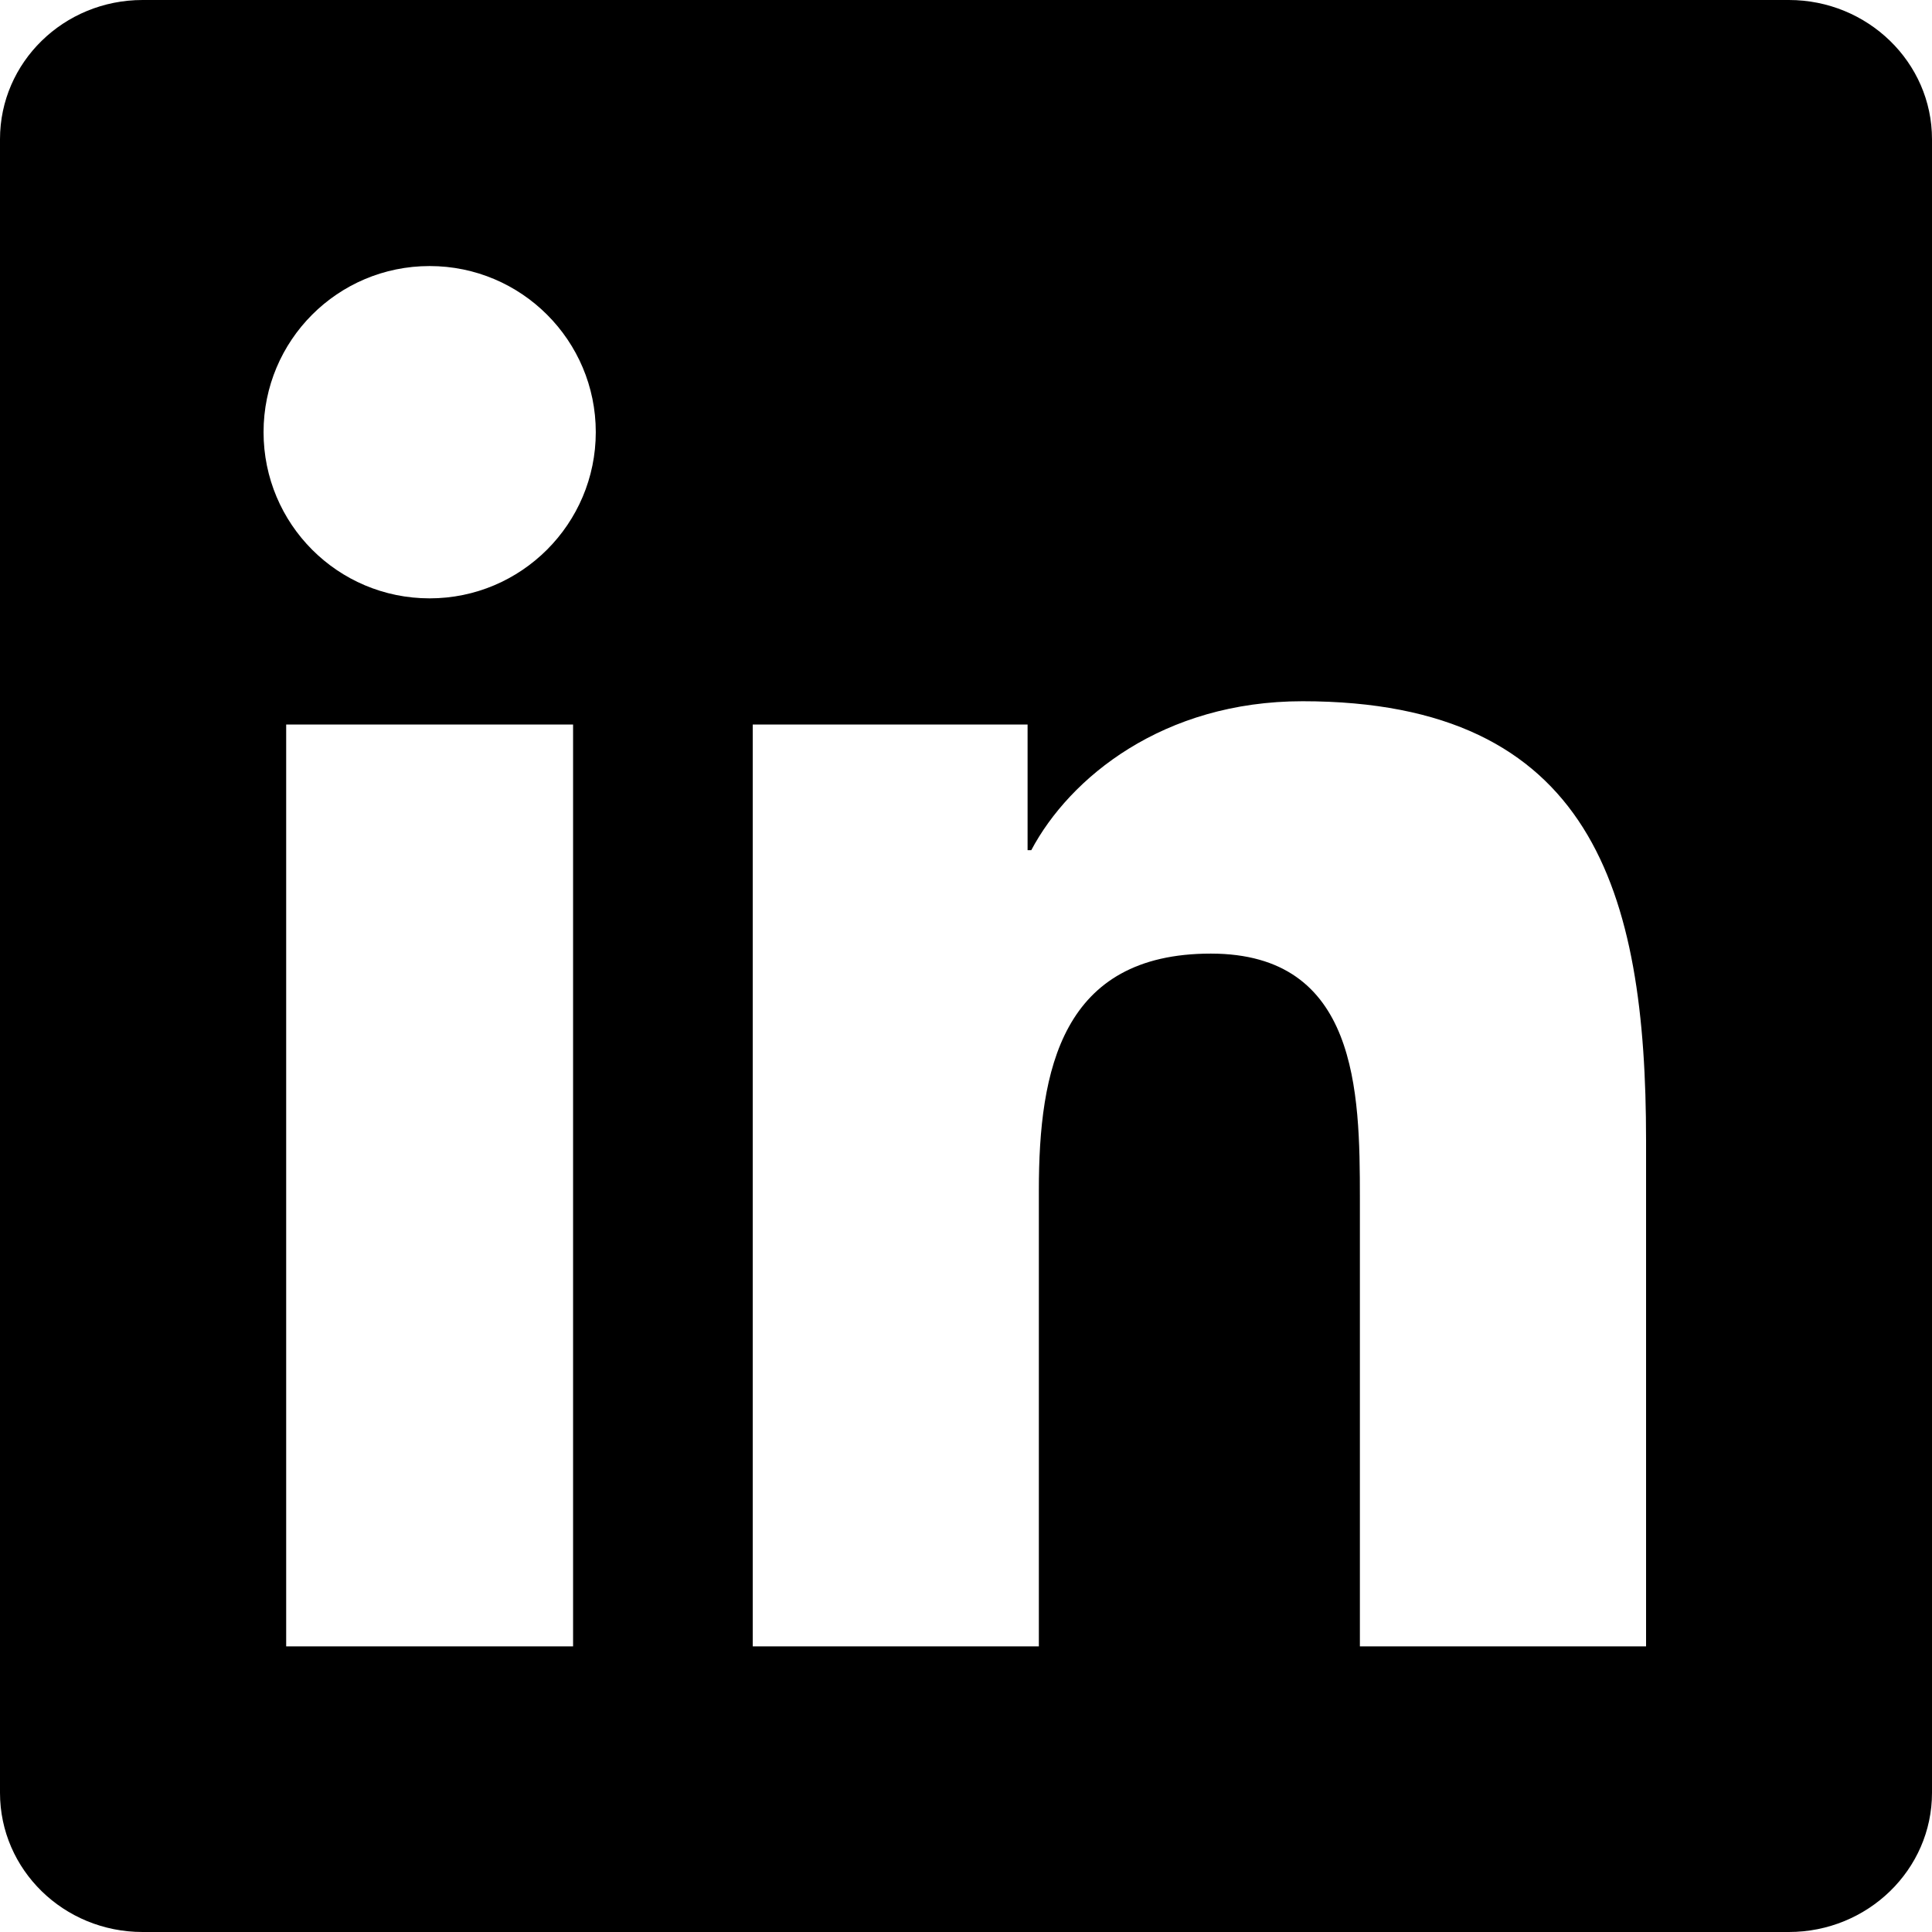
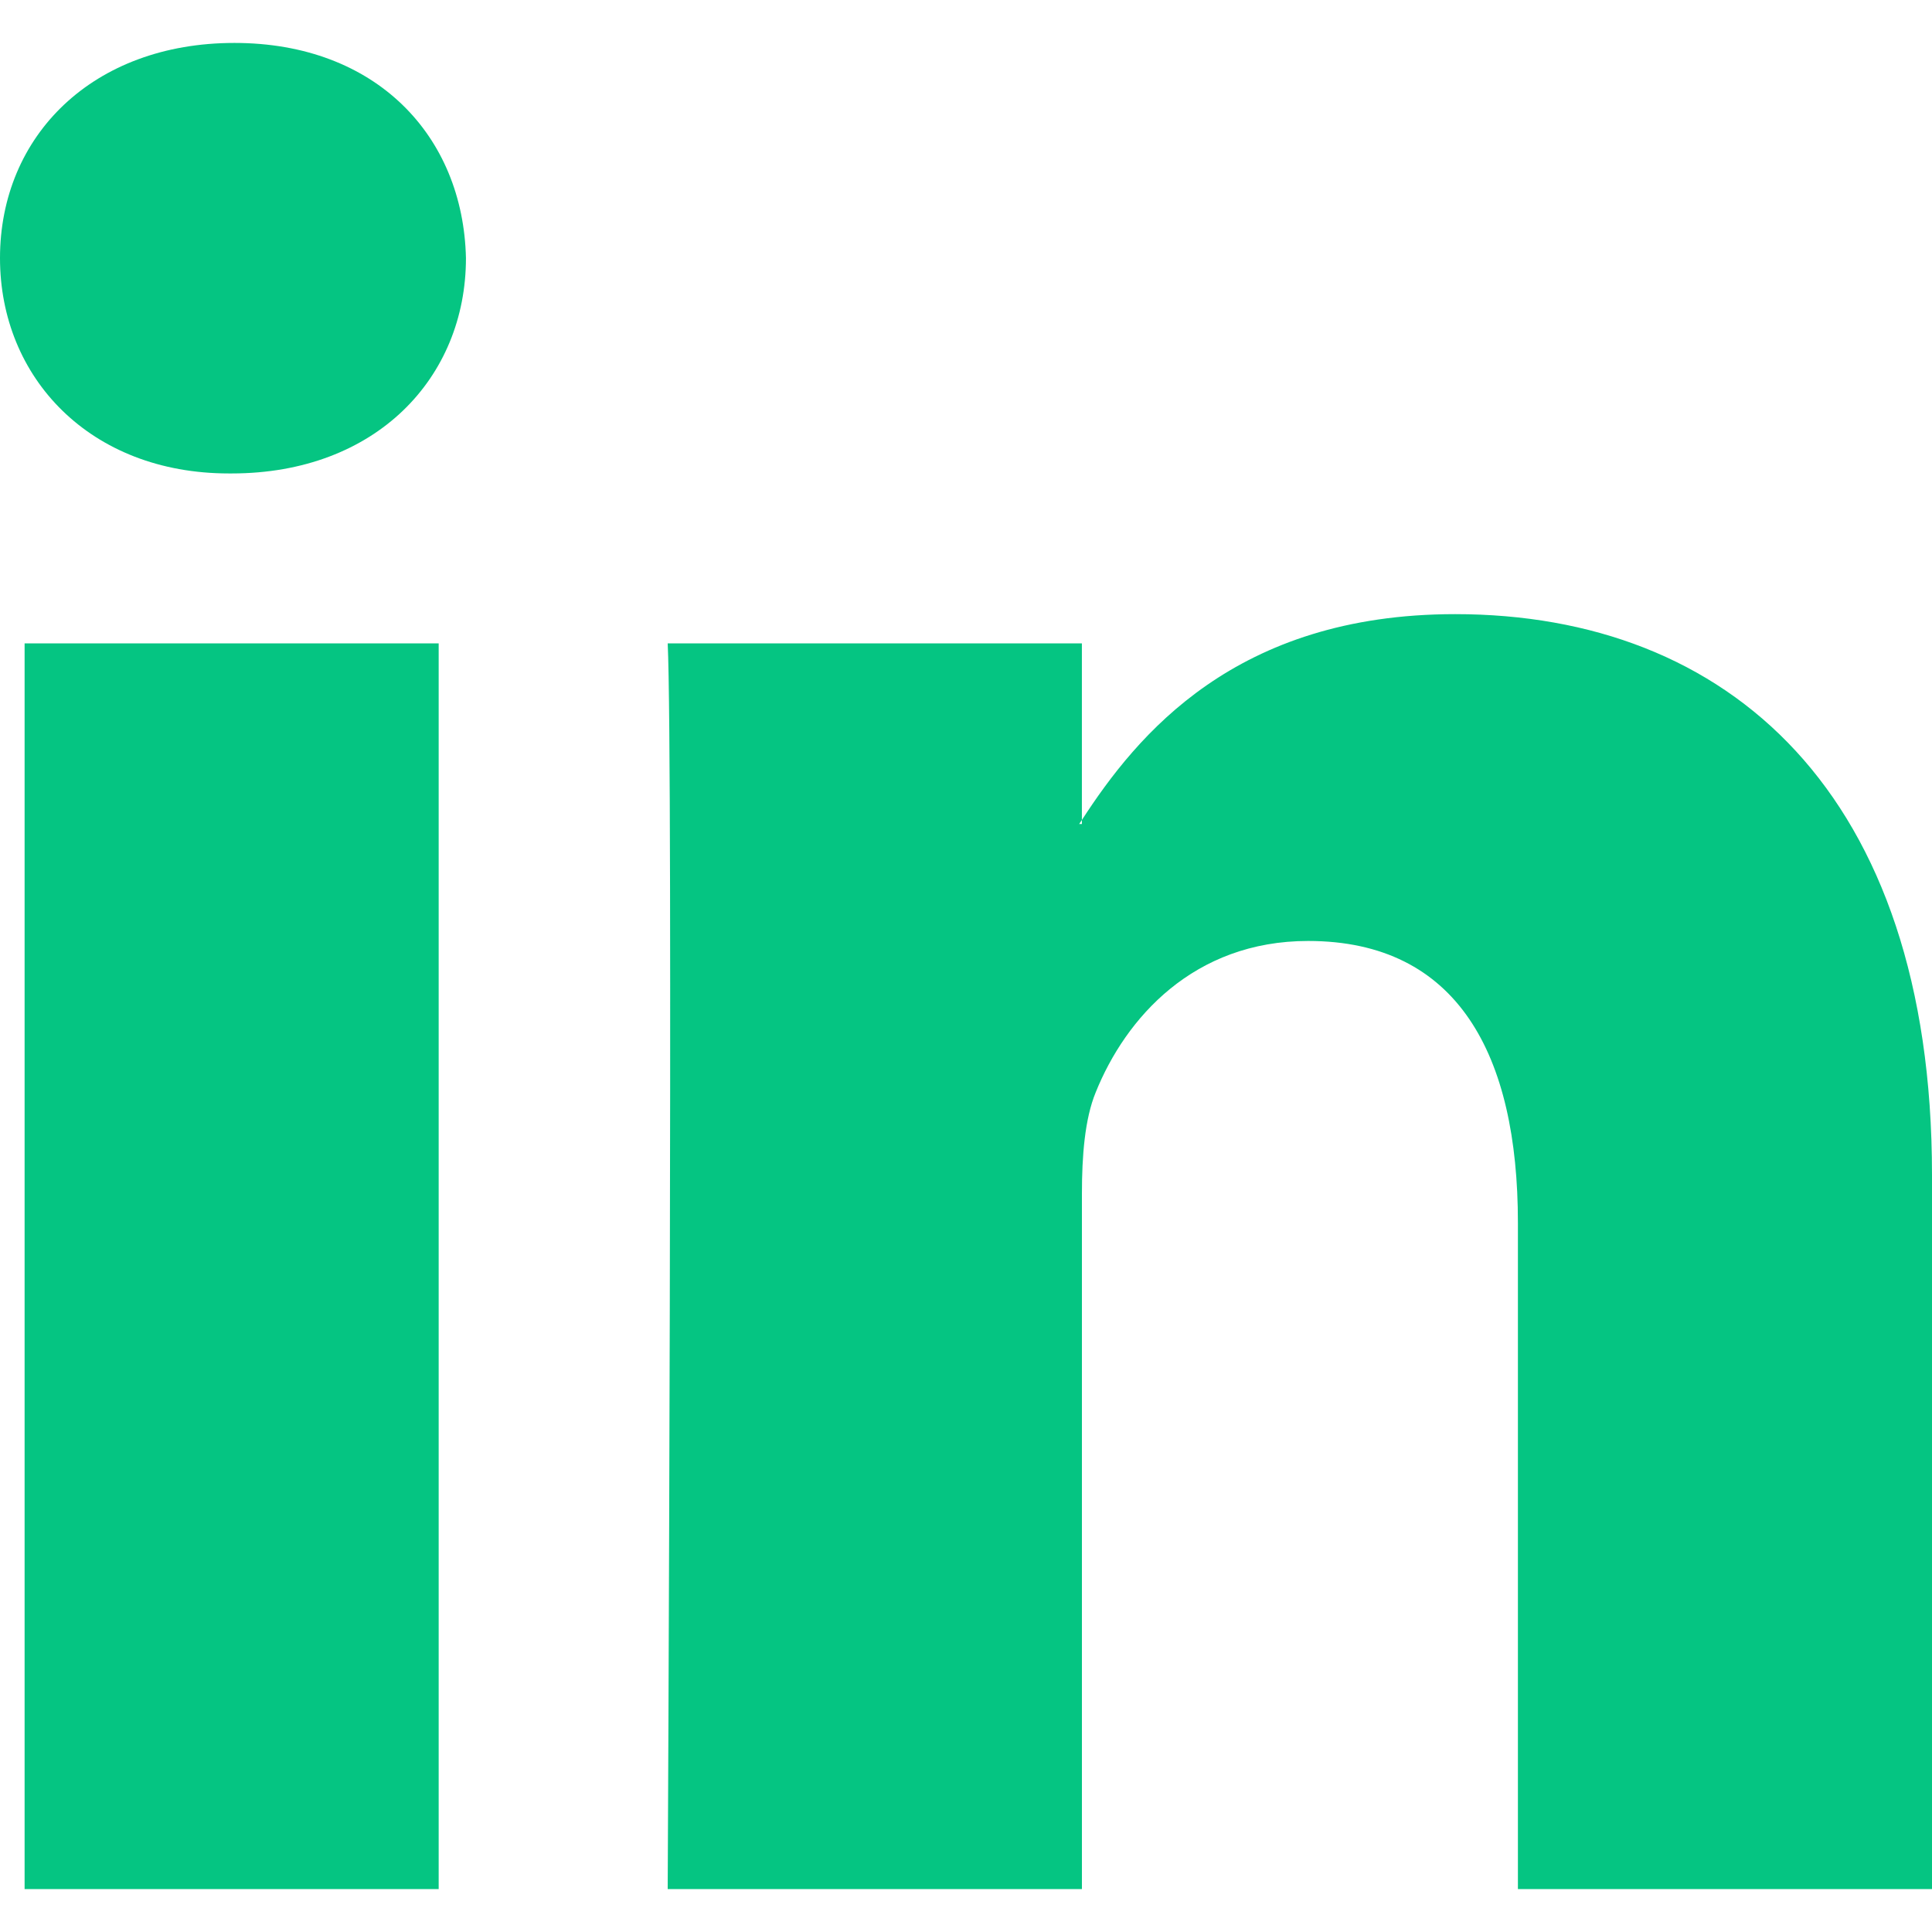
- <svg xmlns="http://www.w3.org/2000/svg" role="img" viewBox="0 0 24 24" fill="#000000">
-   <path d="M20.447 20.452h-3.554v-5.569c0-1.328-.027-3.037-1.852-3.037-1.853 0-2.136 1.445-2.136 2.939v5.667H9.351V9h3.414v1.561h.046c.477-.9 1.637-1.85 3.37-1.85 3.601 0 4.267 2.37 4.267 5.455v6.286zM5.337 7.433c-1.144 0-2.063-.926-2.063-2.065 0-1.138.92-2.063 2.063-2.063 1.14 0 2.064.925 2.064 2.063 0 1.139-.925 2.065-2.064 2.065zm1.782 13.019H3.555V9h3.564v11.452zM22.225 0H1.771C.792 0 0 .774 0 1.729v20.542C0 23.227.792 24 1.771 24h20.451C23.2 24 24 23.227 24 22.271V1.729C24 .774 23.2 0 22.222 0h.003z" />
+ <svg xmlns="http://www.w3.org/2000/svg" version="1.1" id="Capa_1" x="0px" y="0px" width="430.117px" height="430.117px" viewBox="0 0 430.117 430.117" style="enable-background:new 0 0 430.117 430.117;" xml:space="preserve" fill="#05c582">
+   <g>
+     <path id="LinkedIn" d="M430.117,261.543V420.56h-92.188V272.193c0-37.271-13.334-62.707-46.703-62.707   c-25.473,0-40.632,17.142-47.301,33.724c-2.432,5.928-3.058,14.179-3.058,22.477V420.56h-92.219c0,0,1.242-251.285,0-277.32h92.21   v39.309c-0.187,0.294-0.43,0.611-0.606,0.896h0.606v-0.896c12.251-18.869,34.13-45.824,83.102-45.824   C384.633,136.724,430.117,176.361,430.117,261.543z M52.183,9.558C20.635,9.558,0,30.251,0,57.463   c0,26.619,20.038,47.94,50.959,47.94h0.616c32.159,0,52.159-21.317,52.159-47.94C103.128,30.251,83.734,9.558,52.183,9.558z    M5.477,420.56h92.184v-277.32H5.477V420.56z" />
+   </g>
+   <g>
+ </g>
+   <g>
+ </g>
+   <g>
+ </g>
+   <g>
+ </g>
+   <g>
+ </g>
+   <g>
+ </g>
+   <g>
+ </g>
+   <g>
+ </g>
+   <g>
+ </g>
+   <g>
+ </g>
+   <g>
+ </g>
+   <g>
+ </g>
+   <g>
+ </g>
+   <g>
+ </g>
+   <g>
+ </g>
</svg>
